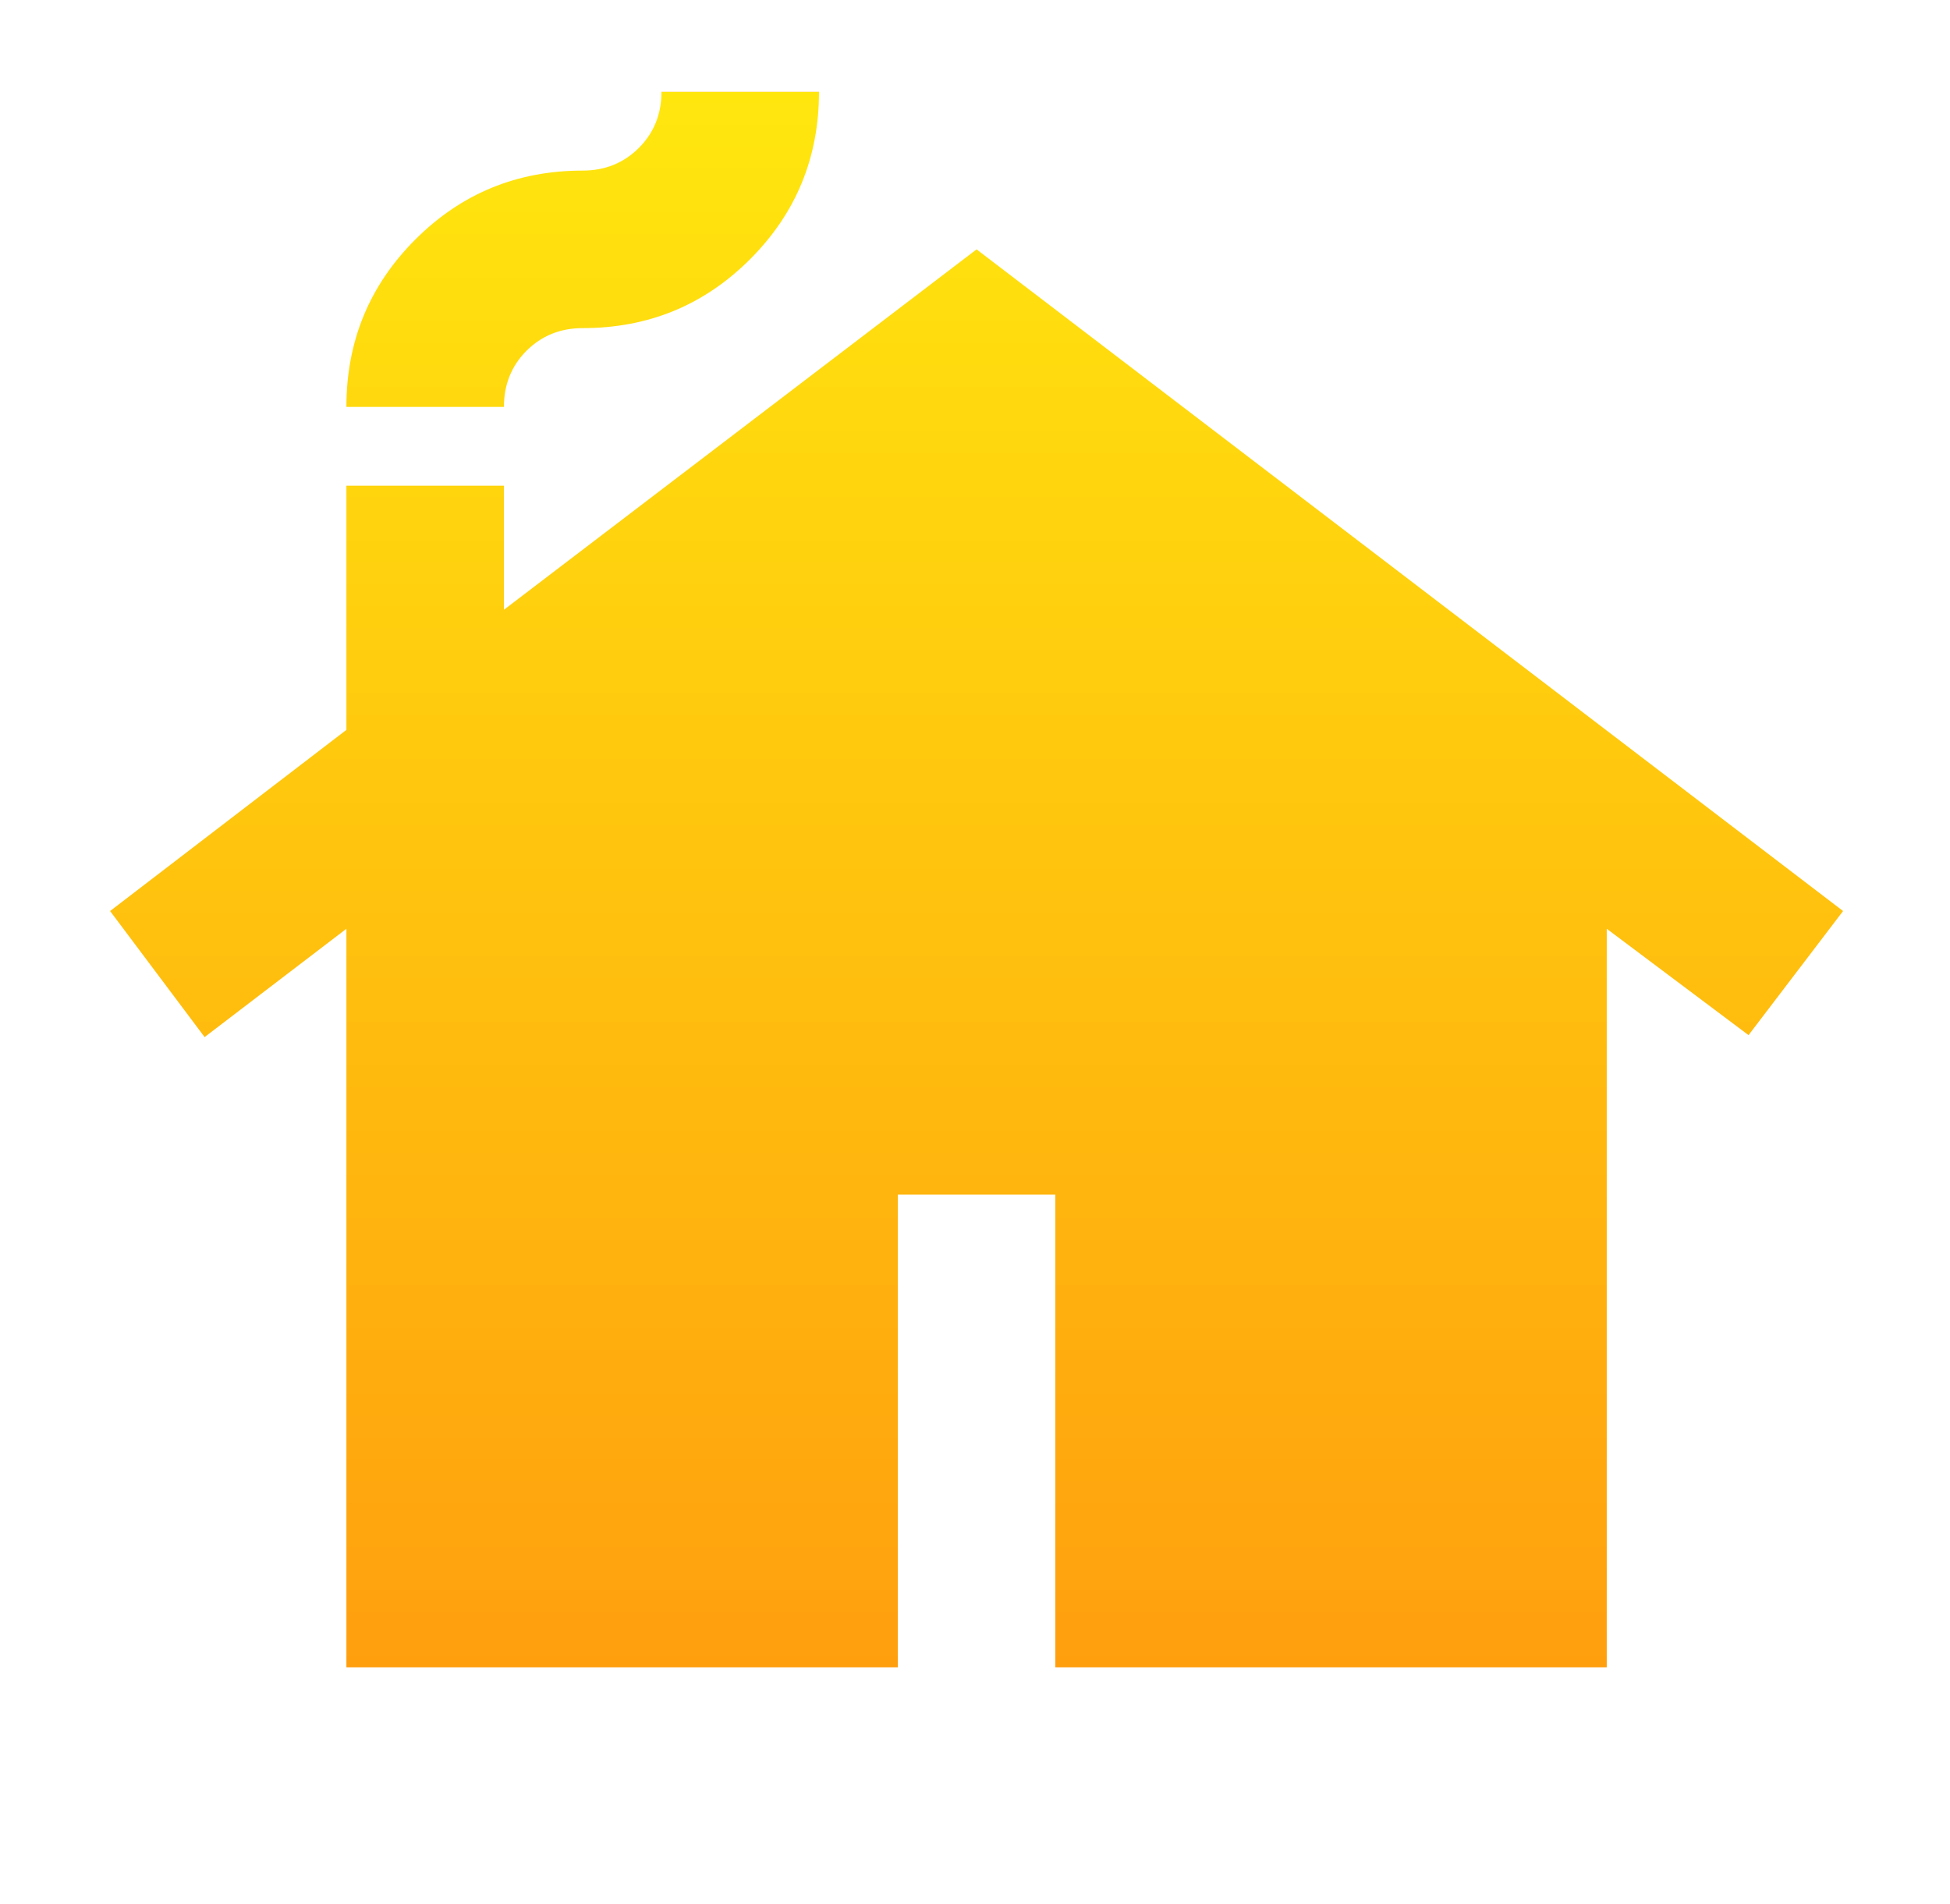
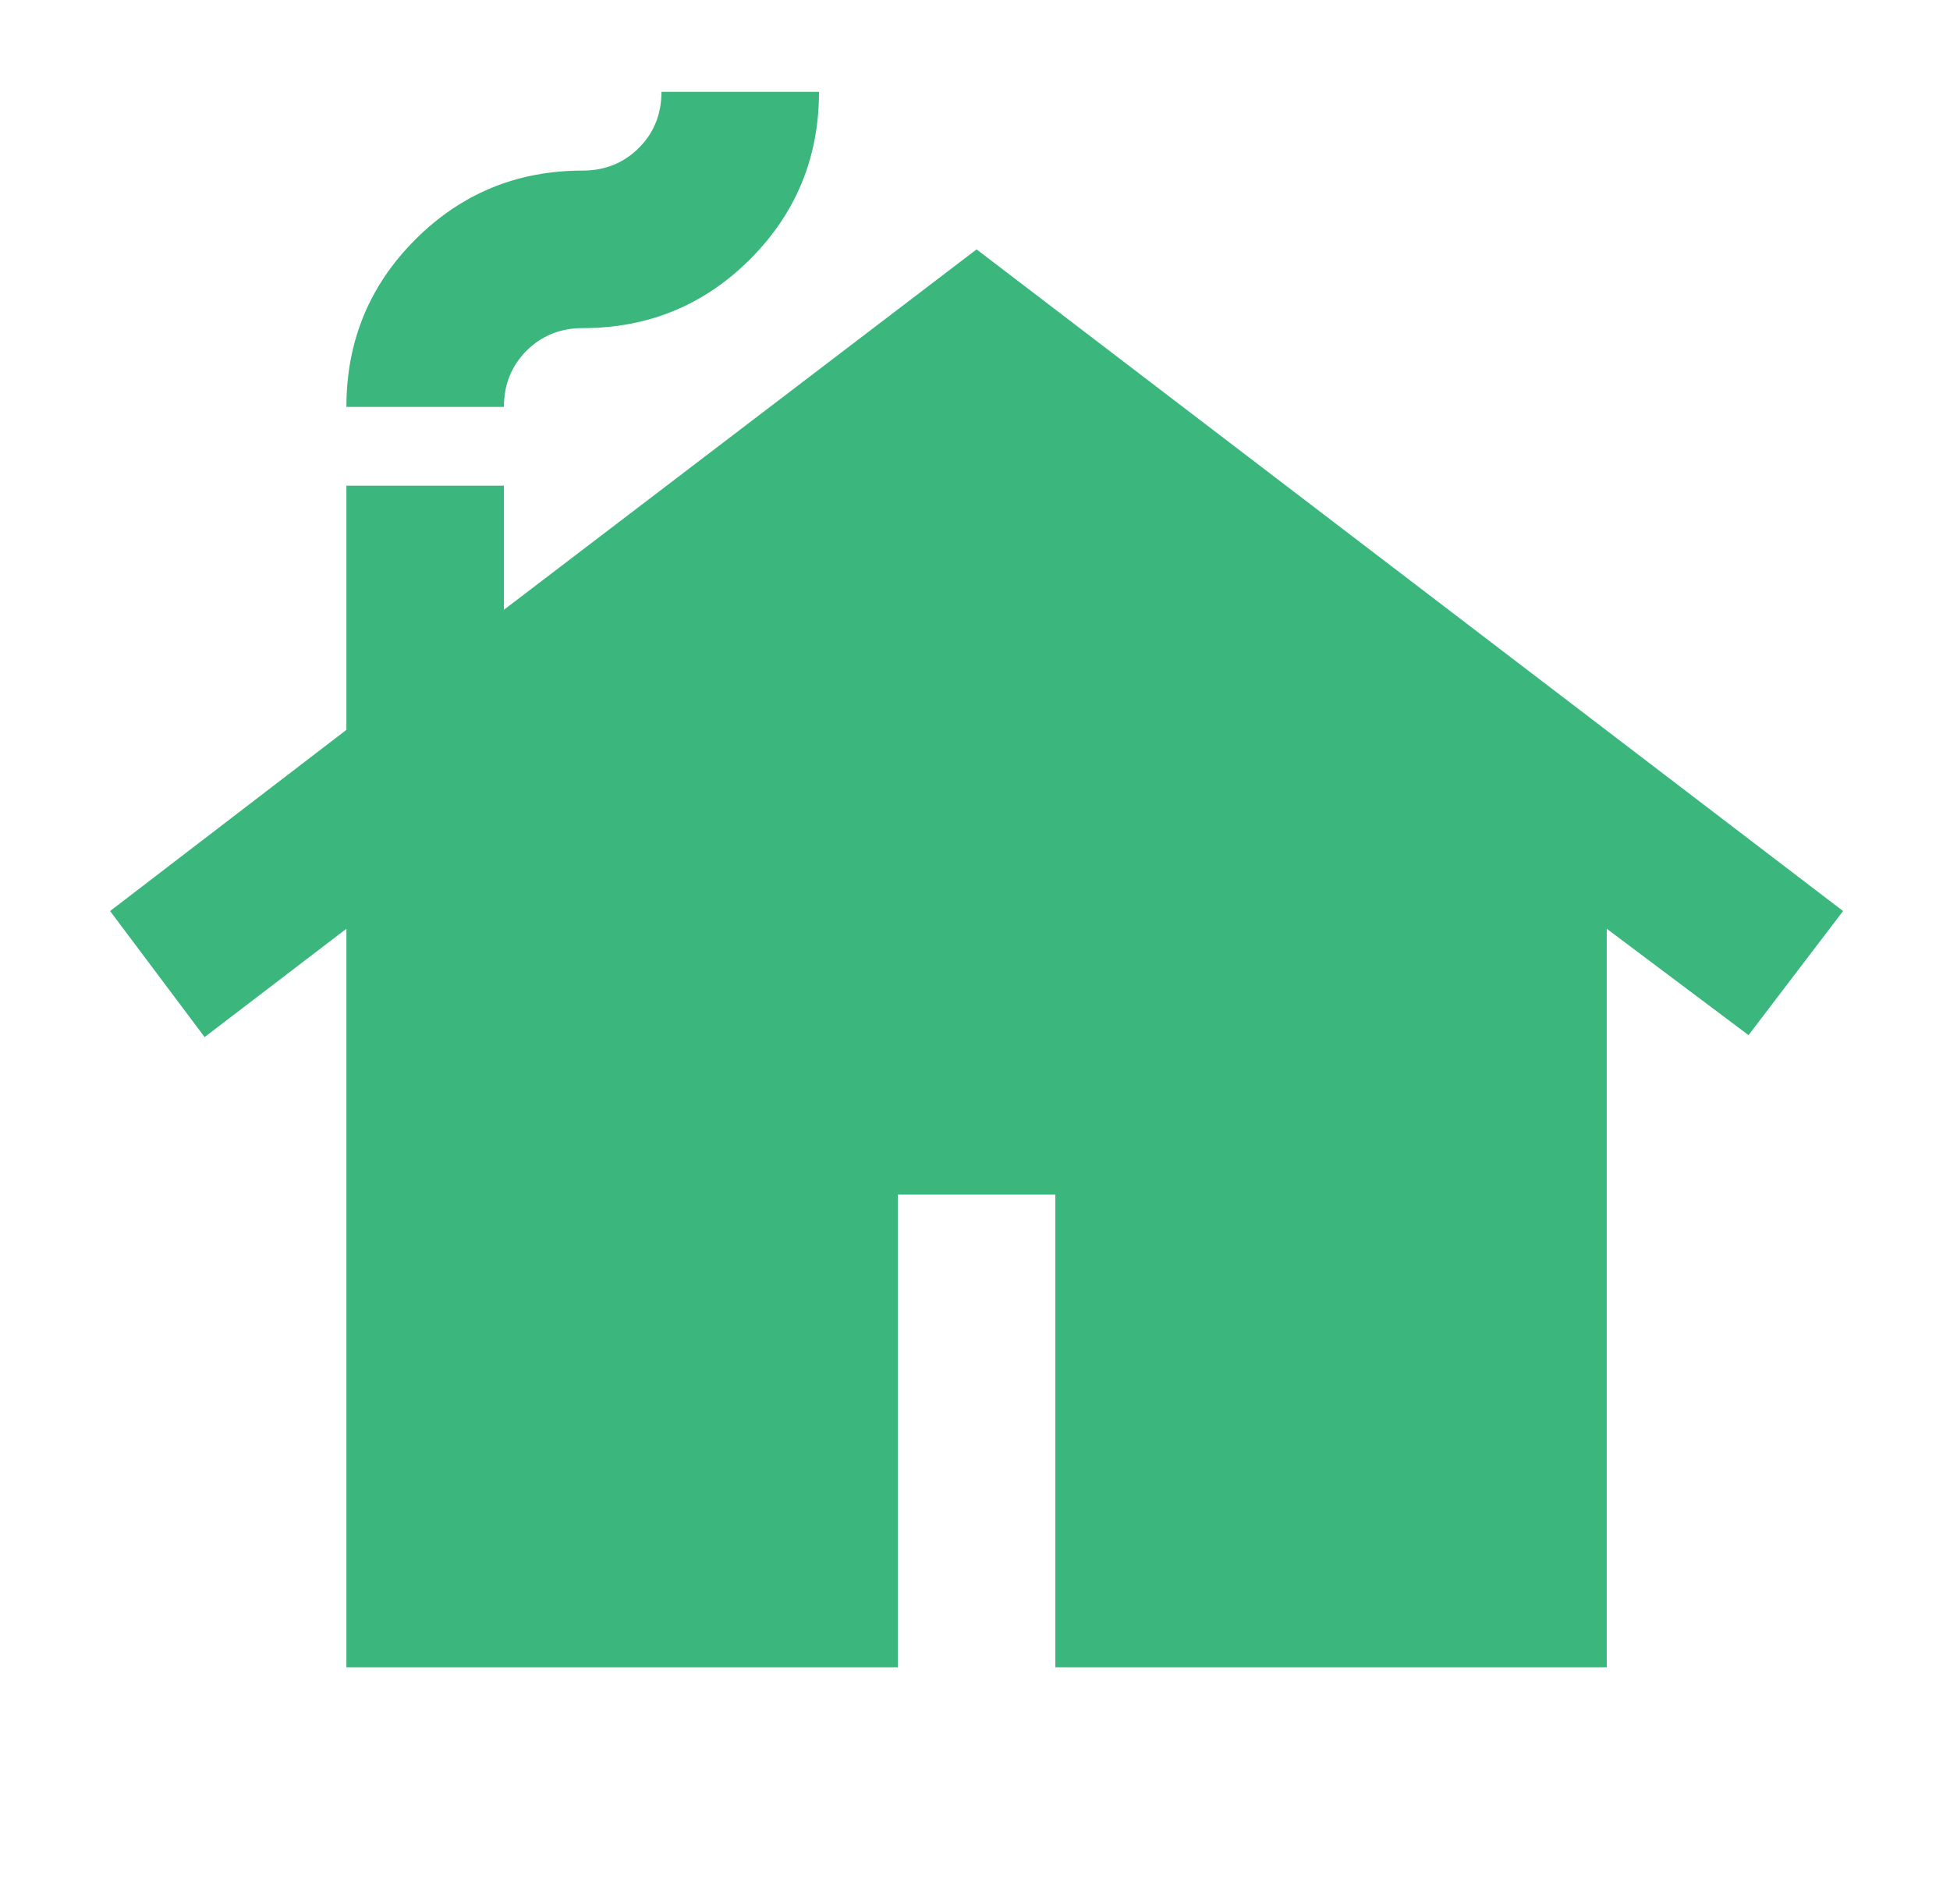
<svg xmlns="http://www.w3.org/2000/svg" width="42" height="41" viewBox="0 0 42 41" fill="none">
  <mask id="mask0_2_94" style="mask-type:alpha" maskUnits="userSpaceOnUse" x="0" y="0" width="42" height="41">
    <rect x="0.674" y="0.281" width="40.719" height="40.719" fill="#D9D9D9" />
  </mask>
  <g mask="url(#mask0_2_94)">
-     <path d="M7.461 35.91V20.004L4.407 22.337L2.371 19.622L7.461 15.72V10.461H10.854V13.133L21.034 5.371L39.697 19.622L37.661 22.295L34.607 20.004V35.91H22.73V25.73H19.337V35.91H7.461ZM7.461 8.764C7.461 7.35 7.956 6.148 8.945 5.159C9.935 4.169 11.137 3.674 12.551 3.674C13.031 3.674 13.434 3.511 13.76 3.186C14.085 2.861 14.247 2.458 14.247 1.978H17.64C17.64 3.391 17.146 4.593 16.156 5.583C15.166 6.573 13.964 7.067 12.551 7.067C12.07 7.067 11.667 7.23 11.341 7.554C11.016 7.88 10.854 8.283 10.854 8.764H7.461Z" fill="url(#paint0_linear_2_94)" />
+     <path d="M7.461 35.91V20.004L4.407 22.337L2.371 19.622L7.461 15.72V10.461H10.854V13.133L21.034 5.371L39.697 19.622L37.661 22.295L34.607 20.004V35.91H22.73V25.73H19.337V35.91H7.461ZM7.461 8.764C7.461 7.35 7.956 6.148 8.945 5.159C9.935 4.169 11.137 3.674 12.551 3.674C13.031 3.674 13.434 3.511 13.76 3.186C14.085 2.861 14.247 2.458 14.247 1.978H17.64C17.64 3.391 17.146 4.593 16.156 5.583C15.166 6.573 13.964 7.067 12.551 7.067C12.07 7.067 11.667 7.23 11.341 7.554C11.016 7.88 10.854 8.283 10.854 8.764H7.461Z" fill="#3BB77E" />
  </g>
-   <defs>
-     <linearGradient id="paint0_linear_2_94" x1="21.034" y1="1.978" x2="21.034" y2="35.91" gradientUnits="userSpaceOnUse">
-       <stop stop-color="#FFBB0E" />
-       <stop offset="0" stop-color="#FFE70E" />
-       <stop offset="1" stop-color="#FF9F0E" />
-     </linearGradient>
-   </defs>
</svg>
